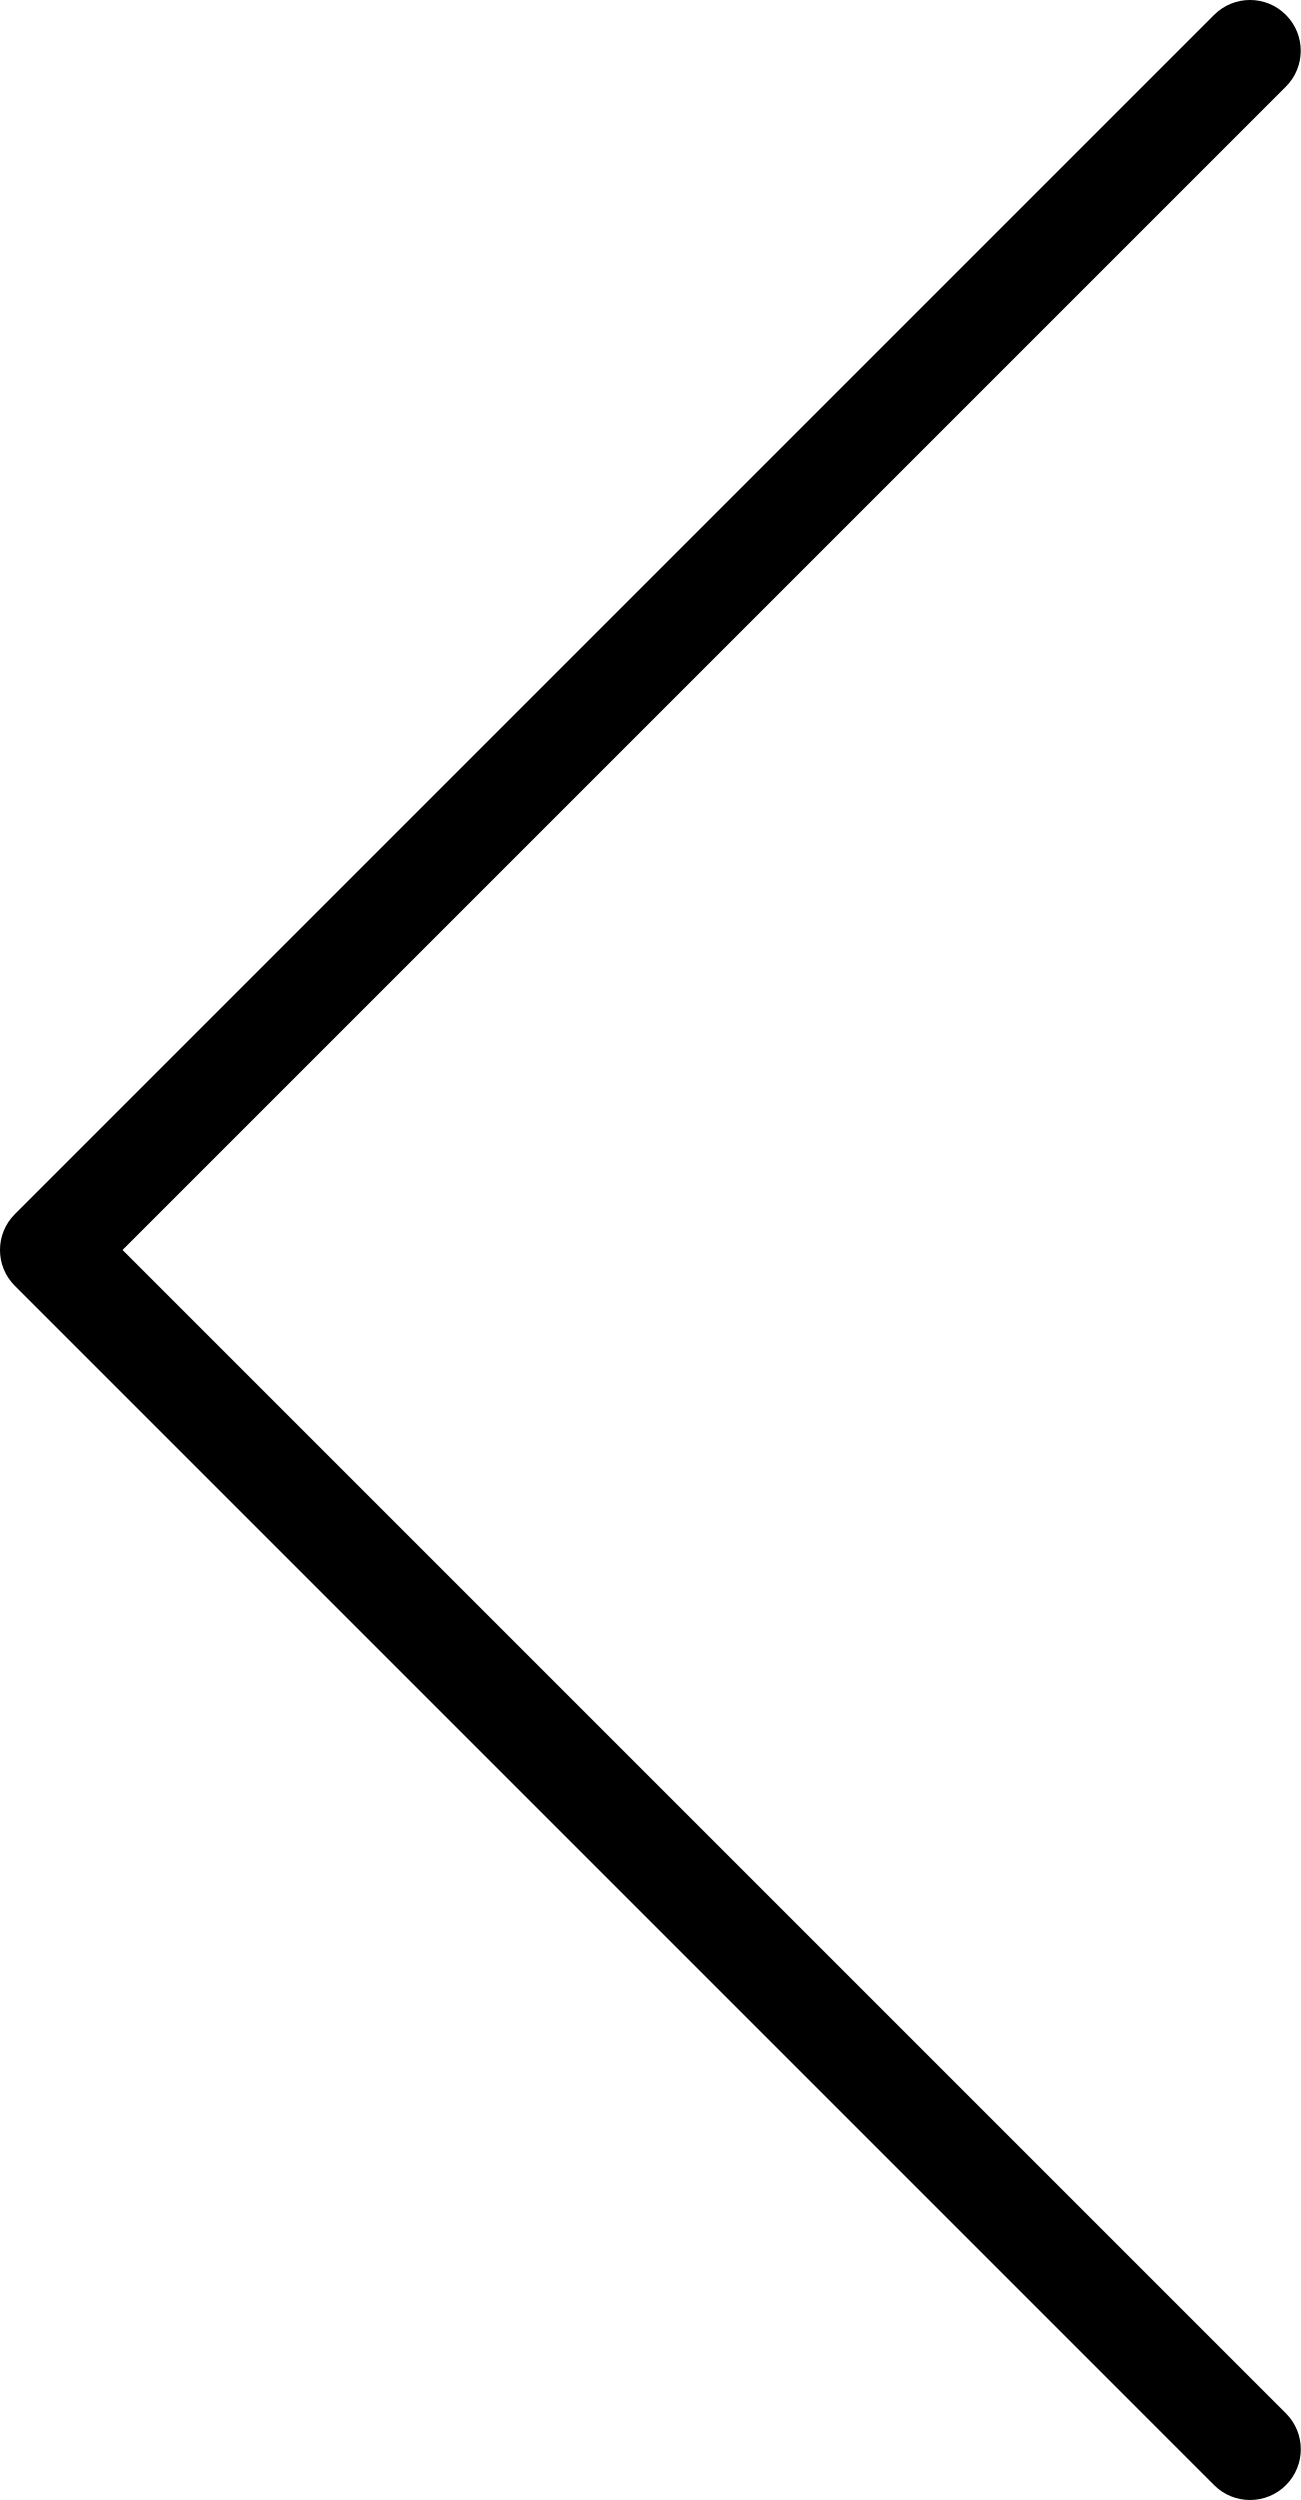
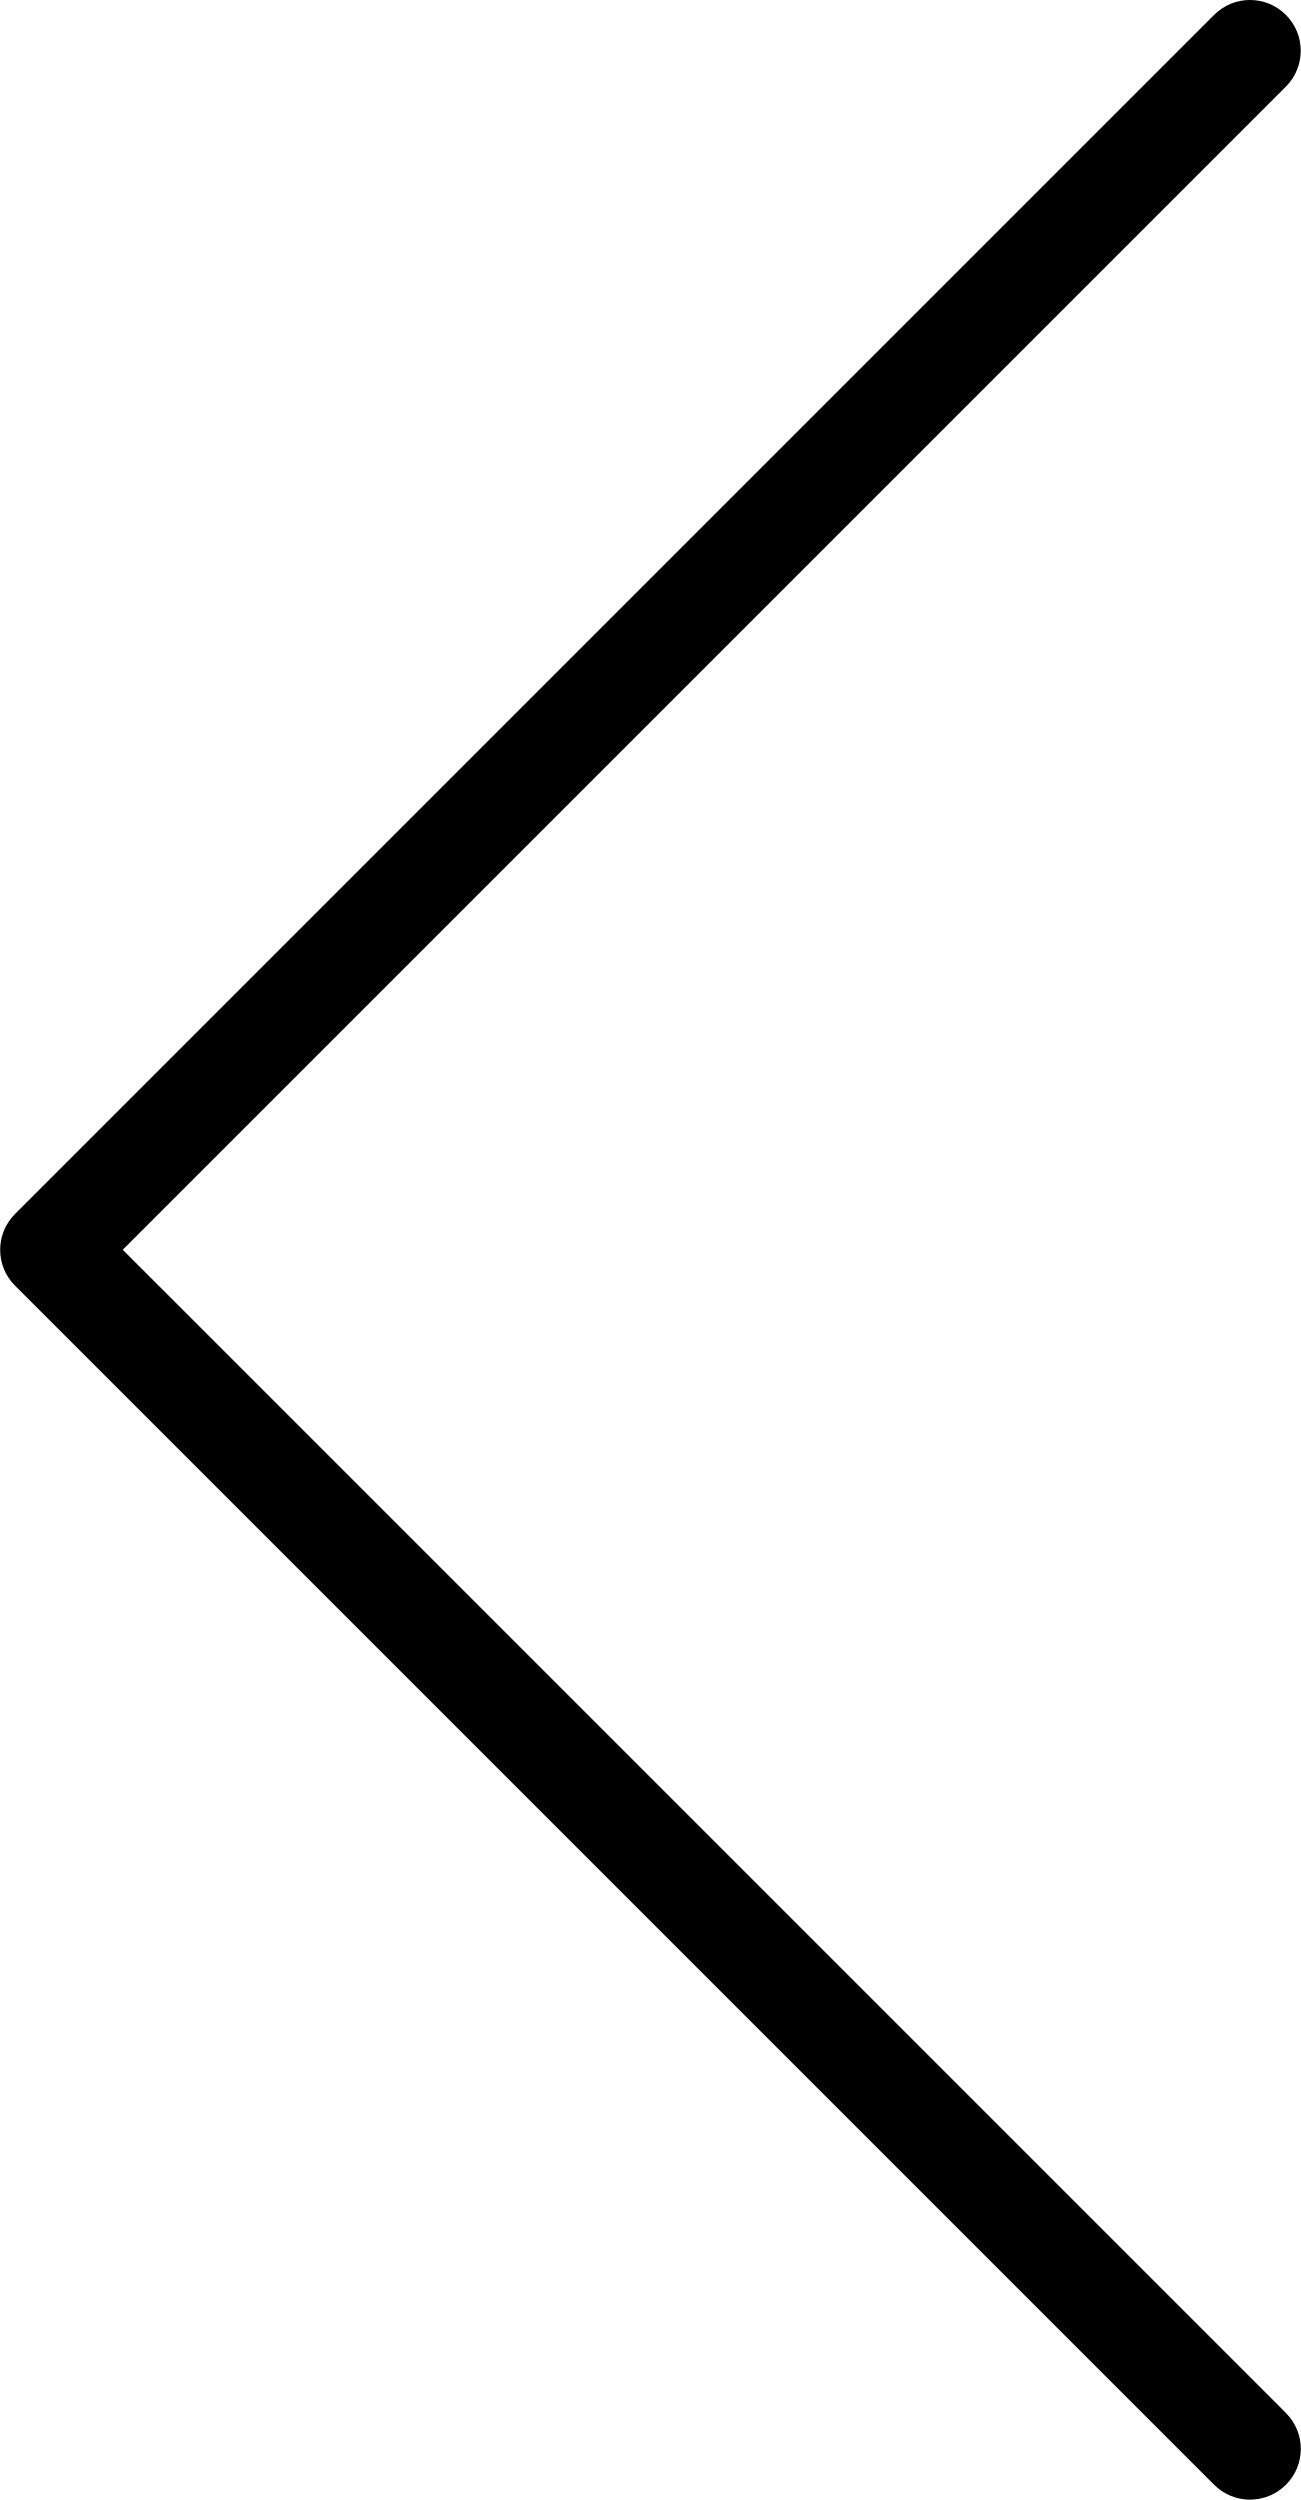
- <svg xmlns="http://www.w3.org/2000/svg" version="1.1" id="Layer_1" x="0px" y="0px" width="21.706px" height="41.719px" viewBox="0 0 21.706 41.719" enable-background="new 0 0 21.706 41.719" xml:space="preserve">
-   <path d="M2.045,20.859L21.458,1.446c0.331-0.331,0.331-0.867,0-1.198c-0.33-0.331-0.867-0.331-1.197,0L0.248,20.261 c-0.331,0.33-0.331,0.867,0,1.197l20.013,20.013c0.164,0.165,0.382,0.248,0.599,0.248s0.434-0.083,0.599-0.248 c0.331-0.331,0.331-0.867,0-1.198L2.045,20.859z" />
+ <svg xmlns="http://www.w3.org/2000/svg" viewBox="0 0 21.706 41.719" enable-background="new 0 0 21.706 41.719">
+   <path d="m2.045 20.859l19.413-19.413c.331-.331.331-.867 0-1.198-.33-.331-.867-.331-1.197 0l-20.01 20.01c-.331.33-.331.867 0 1.197l20.01 20.01c.164.165.382.248.599.248s.434-.083.599-.248c.331-.331.331-.867 0-1.198l-19.414-19.414" />
</svg>
